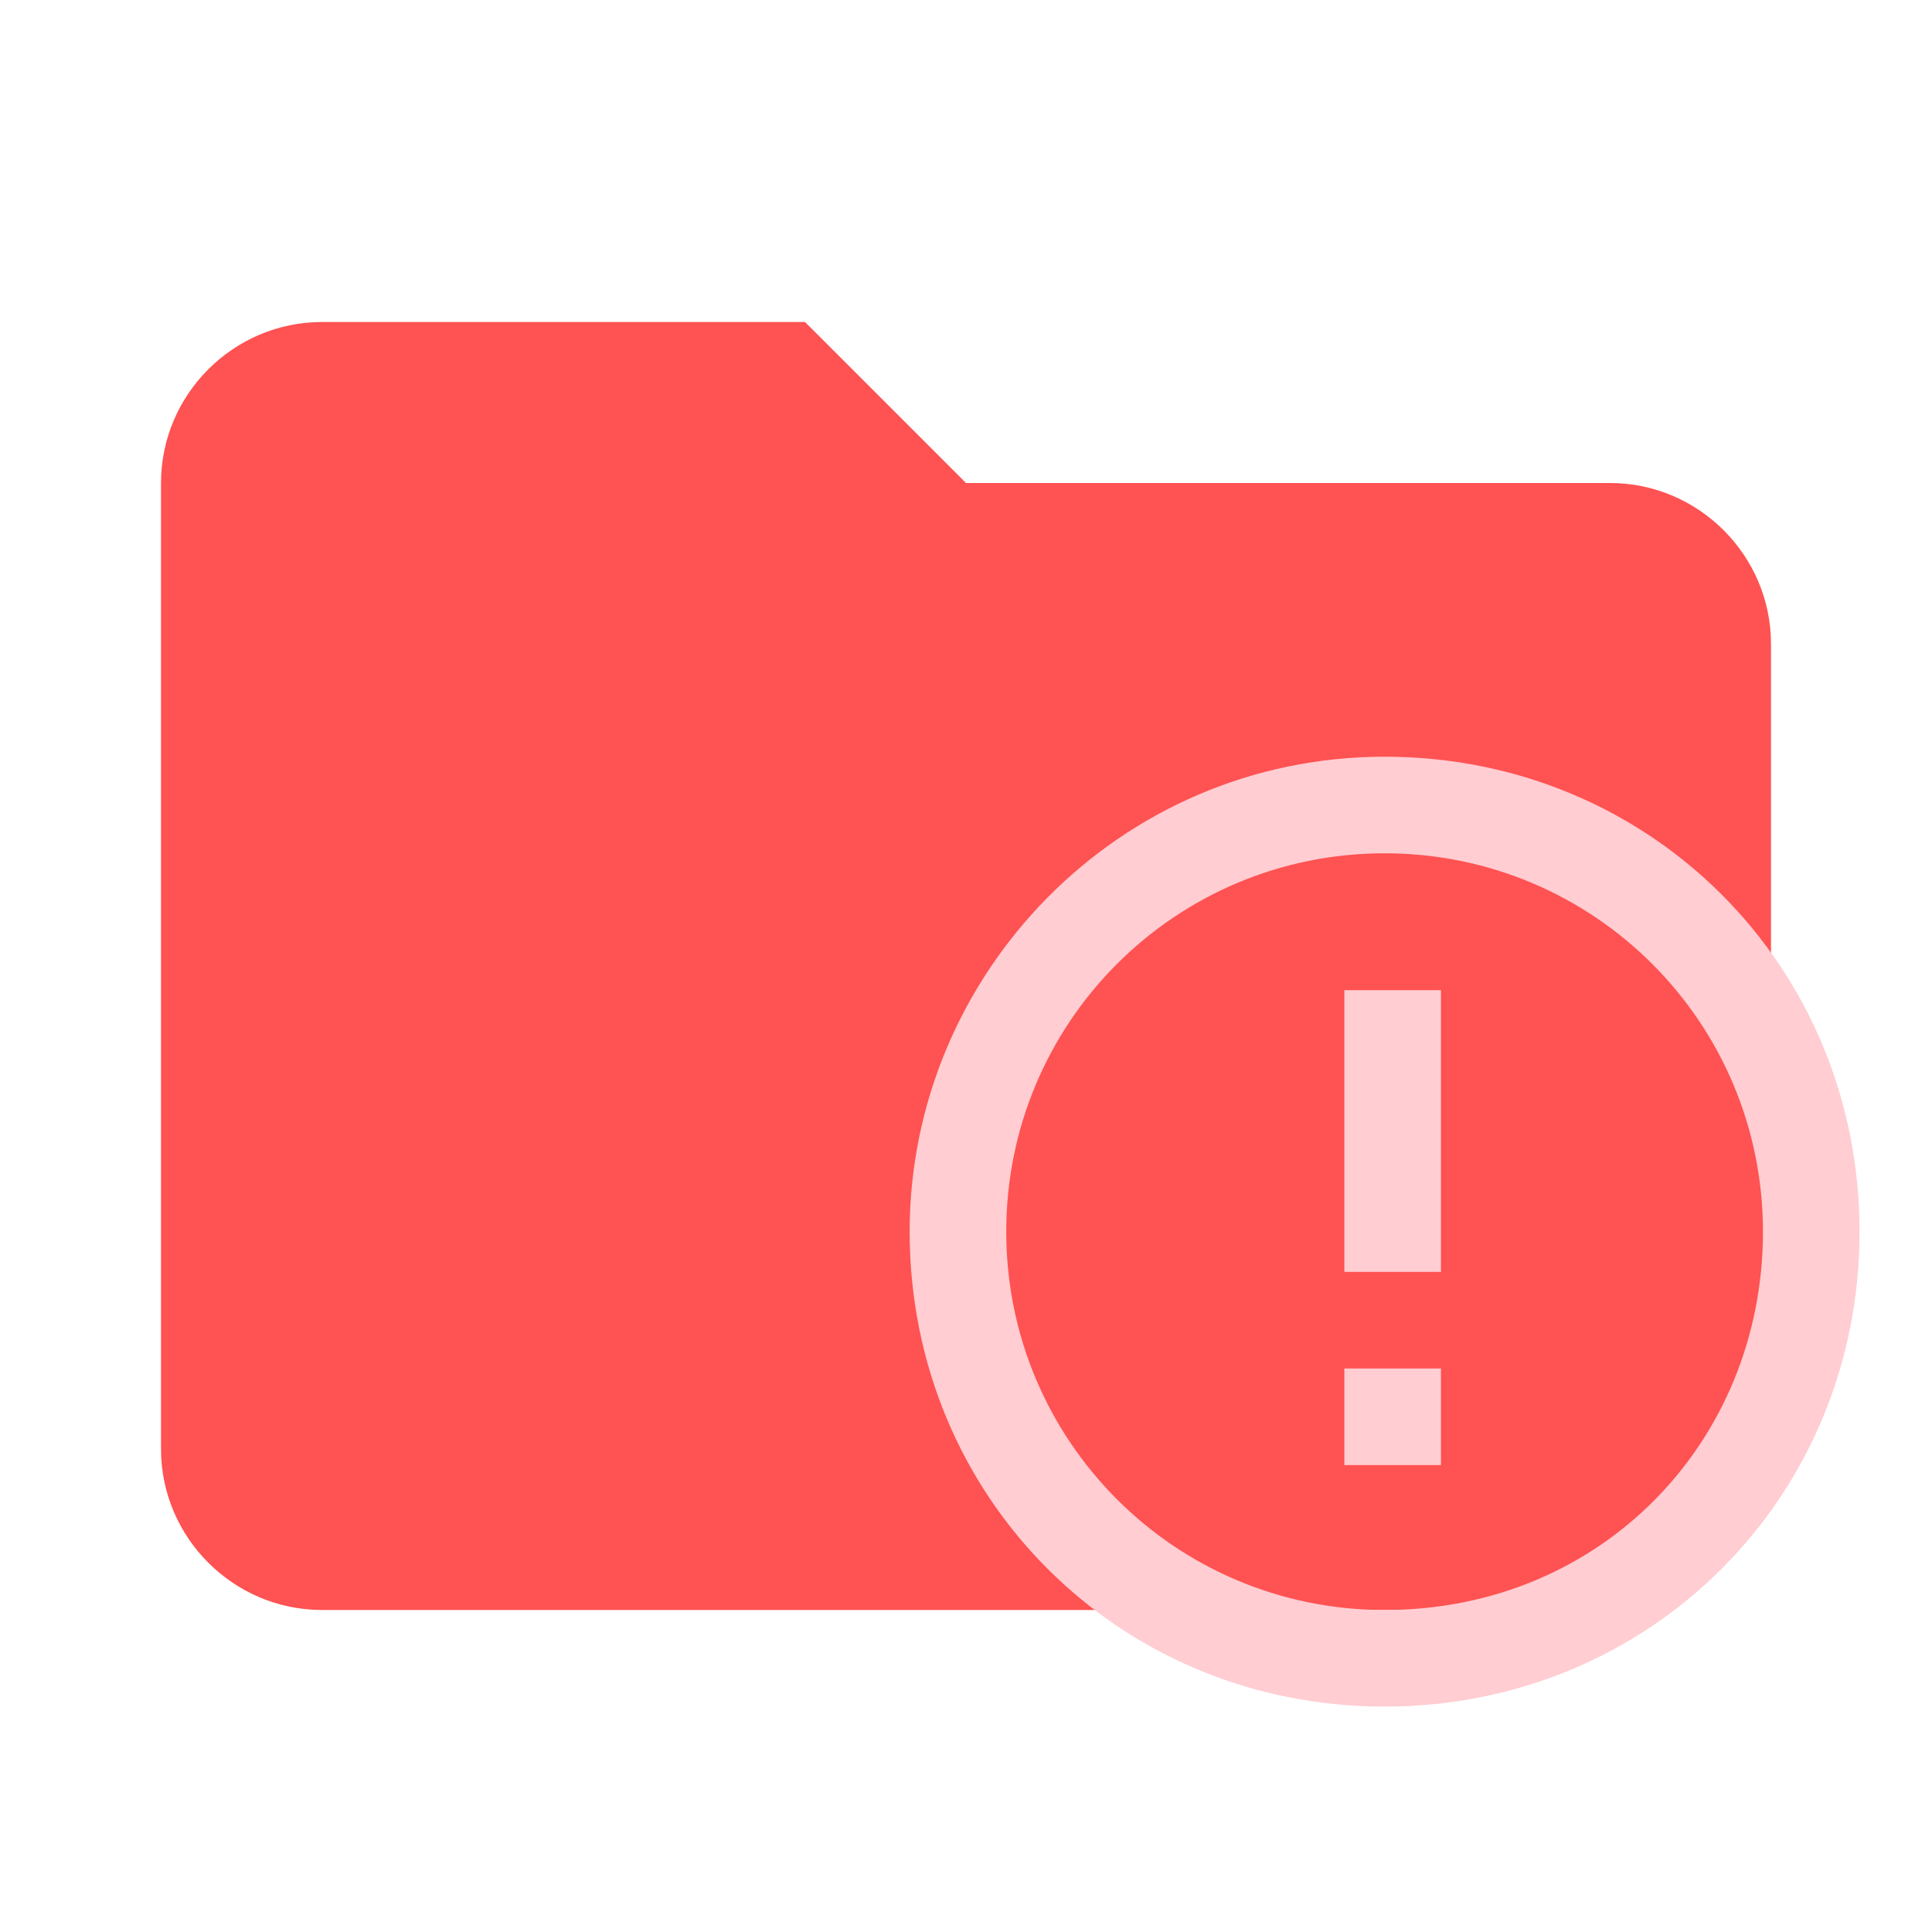
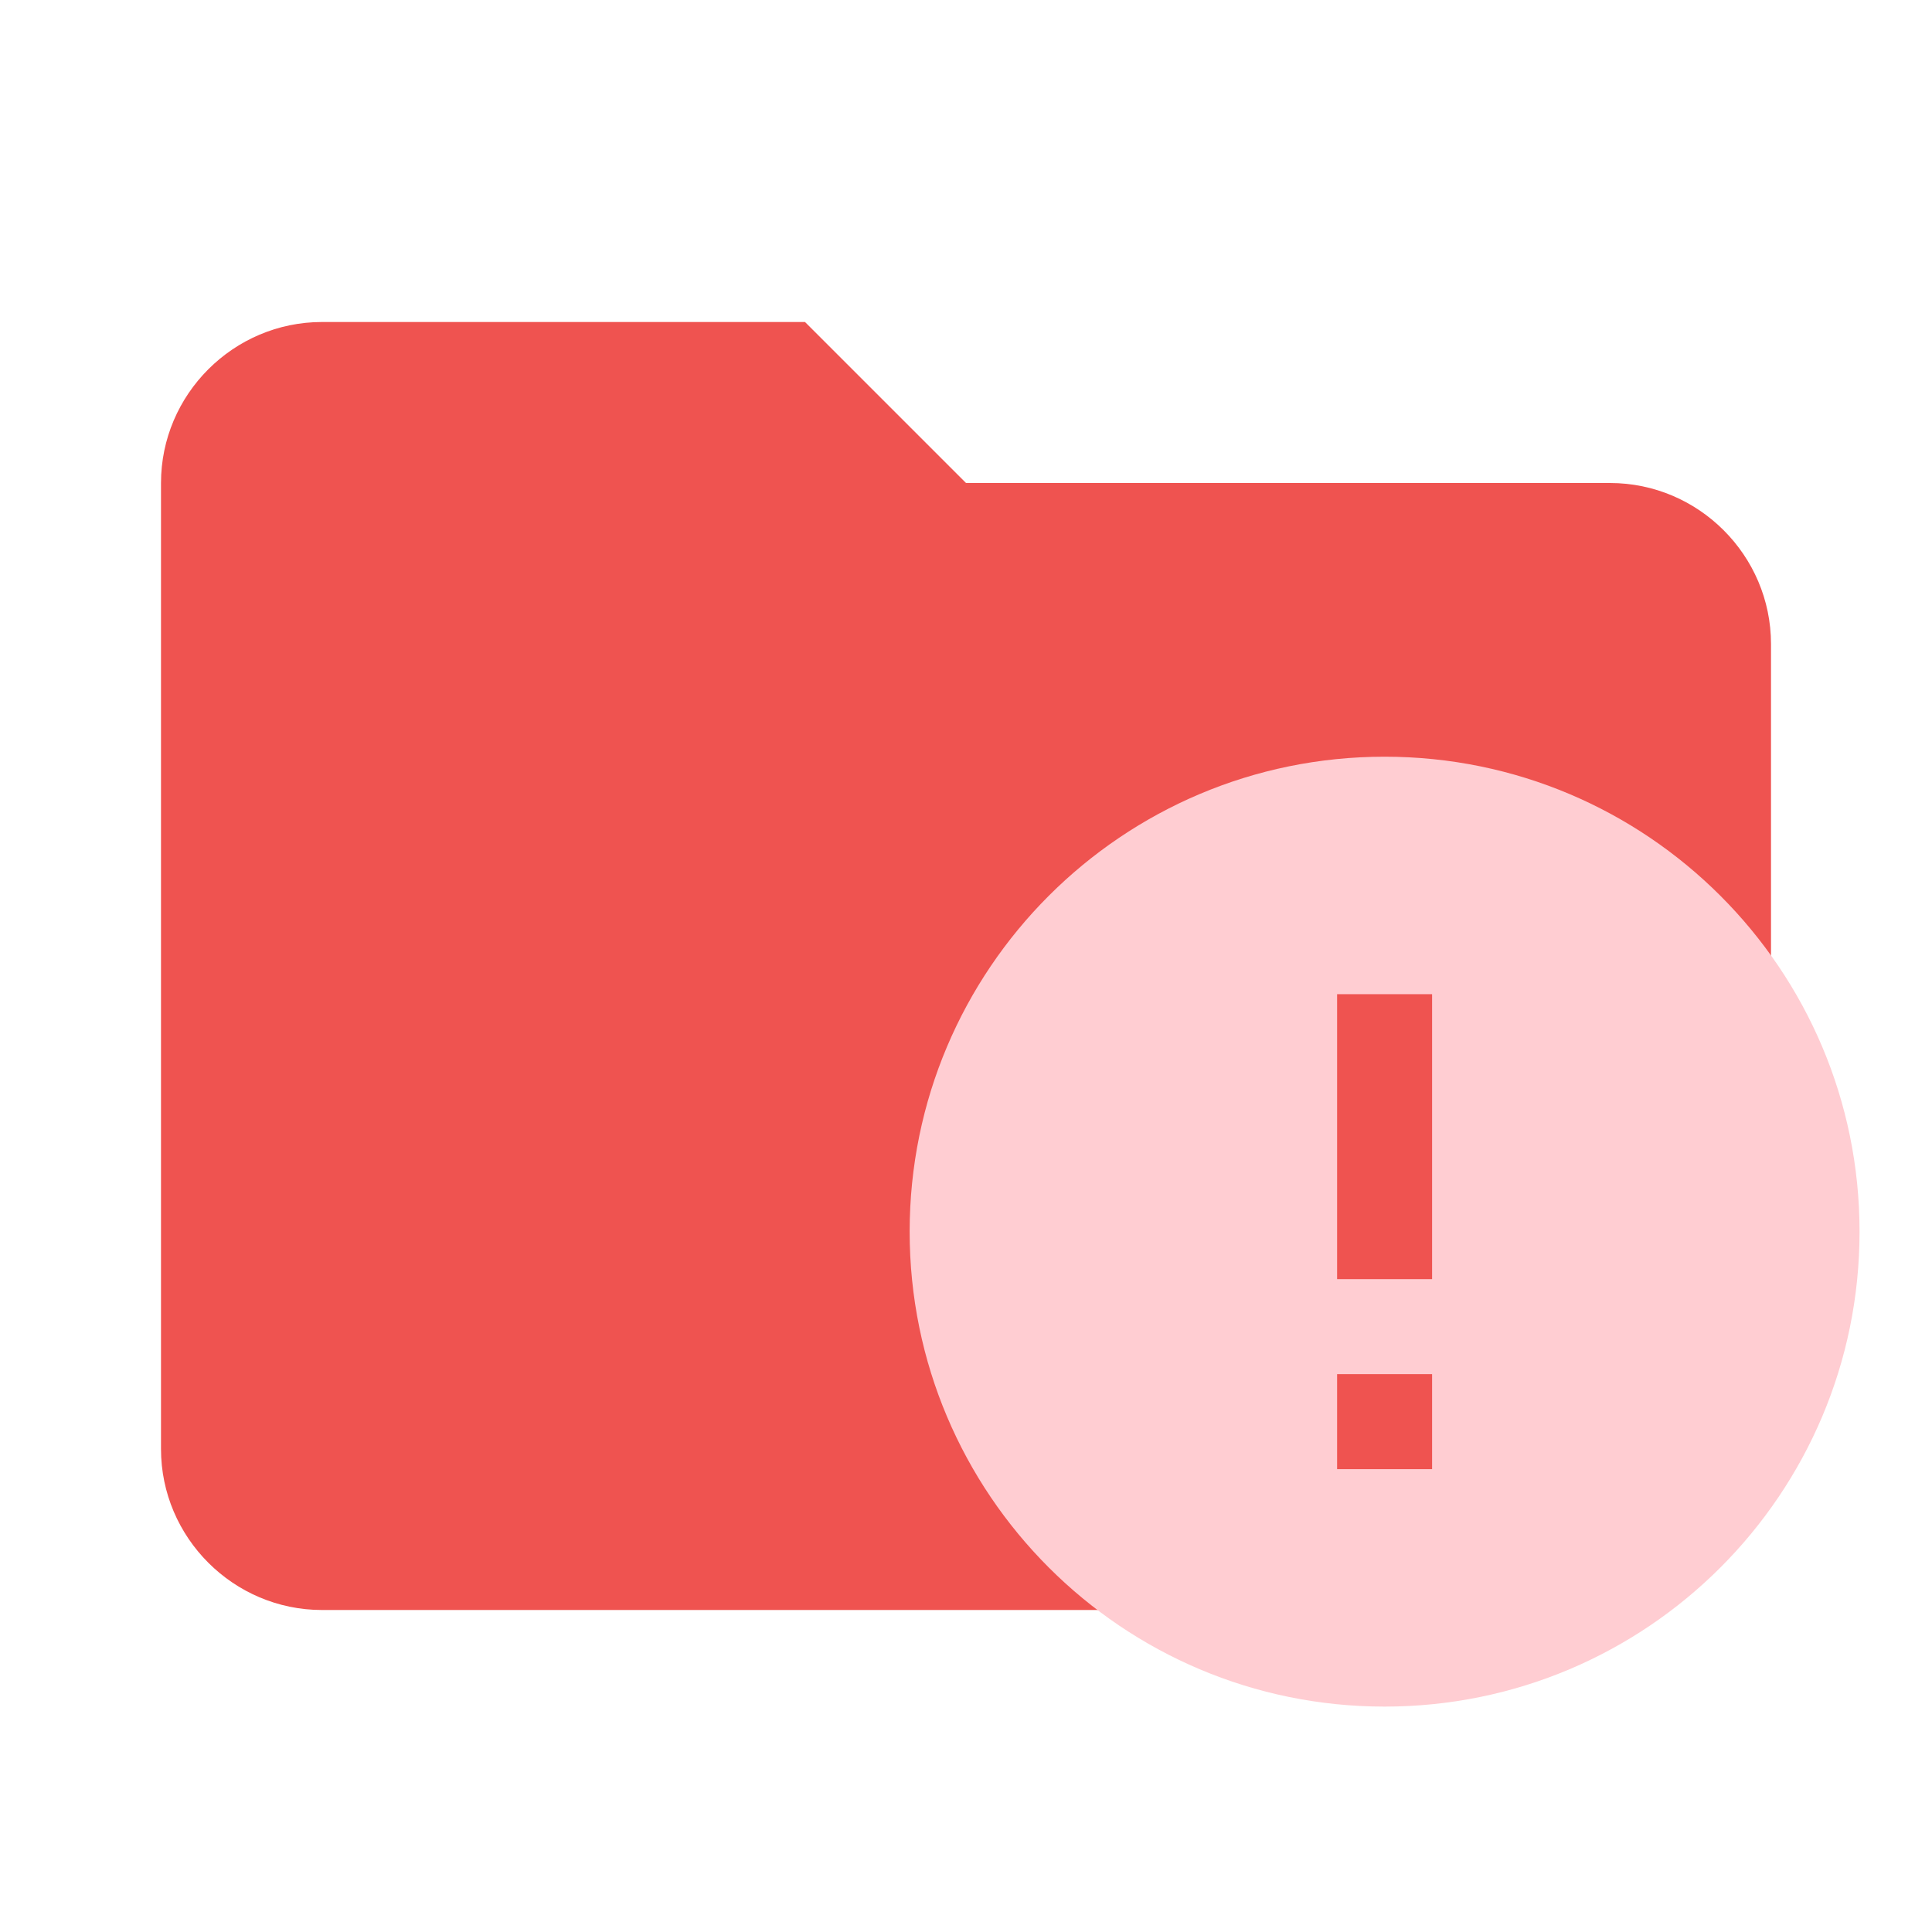
- <svg xmlns="http://www.w3.org/2000/svg" version="1.1" id="Camada_1" x="0px" y="0px" viewBox="0 0 24 24" style="enable-background:new 0 0 24 24;" xml:space="preserve">
+ <svg xmlns="http://www.w3.org/2000/svg" style="enable-background:new 0 0 24 24" version="1.1" viewBox="0 0 24 24" xml:space="preserve">
  <style type="text/css">
	.st0{fill:#FF5252;}
	.st1{fill:#FFCDD2;}
</style>
-   <path class="st0" d="M10,4H4C2.9,4,2,4.9,2,6v12c0,1.1,0.9,2,2,2h16c1.1,0,2-0.9,2-2V8c0-1.1-0.9-2-2-2h-8L10,4z" />
-   <g>
-     <path class="st1" d="M16.7,17h1.2v1.2h-1.2V17 M16.7,12.3h1.2v3.5h-1.2V12.3 M17.2,9.4c-3.3,0-5.9,2.7-5.9,5.9   c0,3.3,2.6,5.9,5.9,5.9s5.9-2.6,5.9-5.9S20.5,9.4,17.2,9.4 M17.2,20c-2.6,0-4.7-2.1-4.7-4.7s2.1-4.7,4.7-4.7s4.7,2.1,4.7,4.7   S19.9,20,17.2,20z" />
-   </g>
+   <path class="st0" d="m10 4h-6c-1.1 0-2 .9-2 2v12c0 1.1.9 2 2 2h16c1.1 0 2-.9 2-2v-10c0-1.1-.9-2-2-2h-8l-2-2z" style="fill:#ef5350" />
+   <path d="m17.79 15.89h-1.18v-3.54h1.18m0 5.9h-1.18v-1.18h1.18m-.59-7.67a5.9 5.9 0 0 0-5.9 5.9 5.9 5.9 0 0 0 5.9 5.9 5.9 5.9 0 0 0 5.9-5.9 5.9 5.9 0 0 0-5.9-5.9z" style="fill:#ffcdd2;stroke-width:.59" />
</svg>
